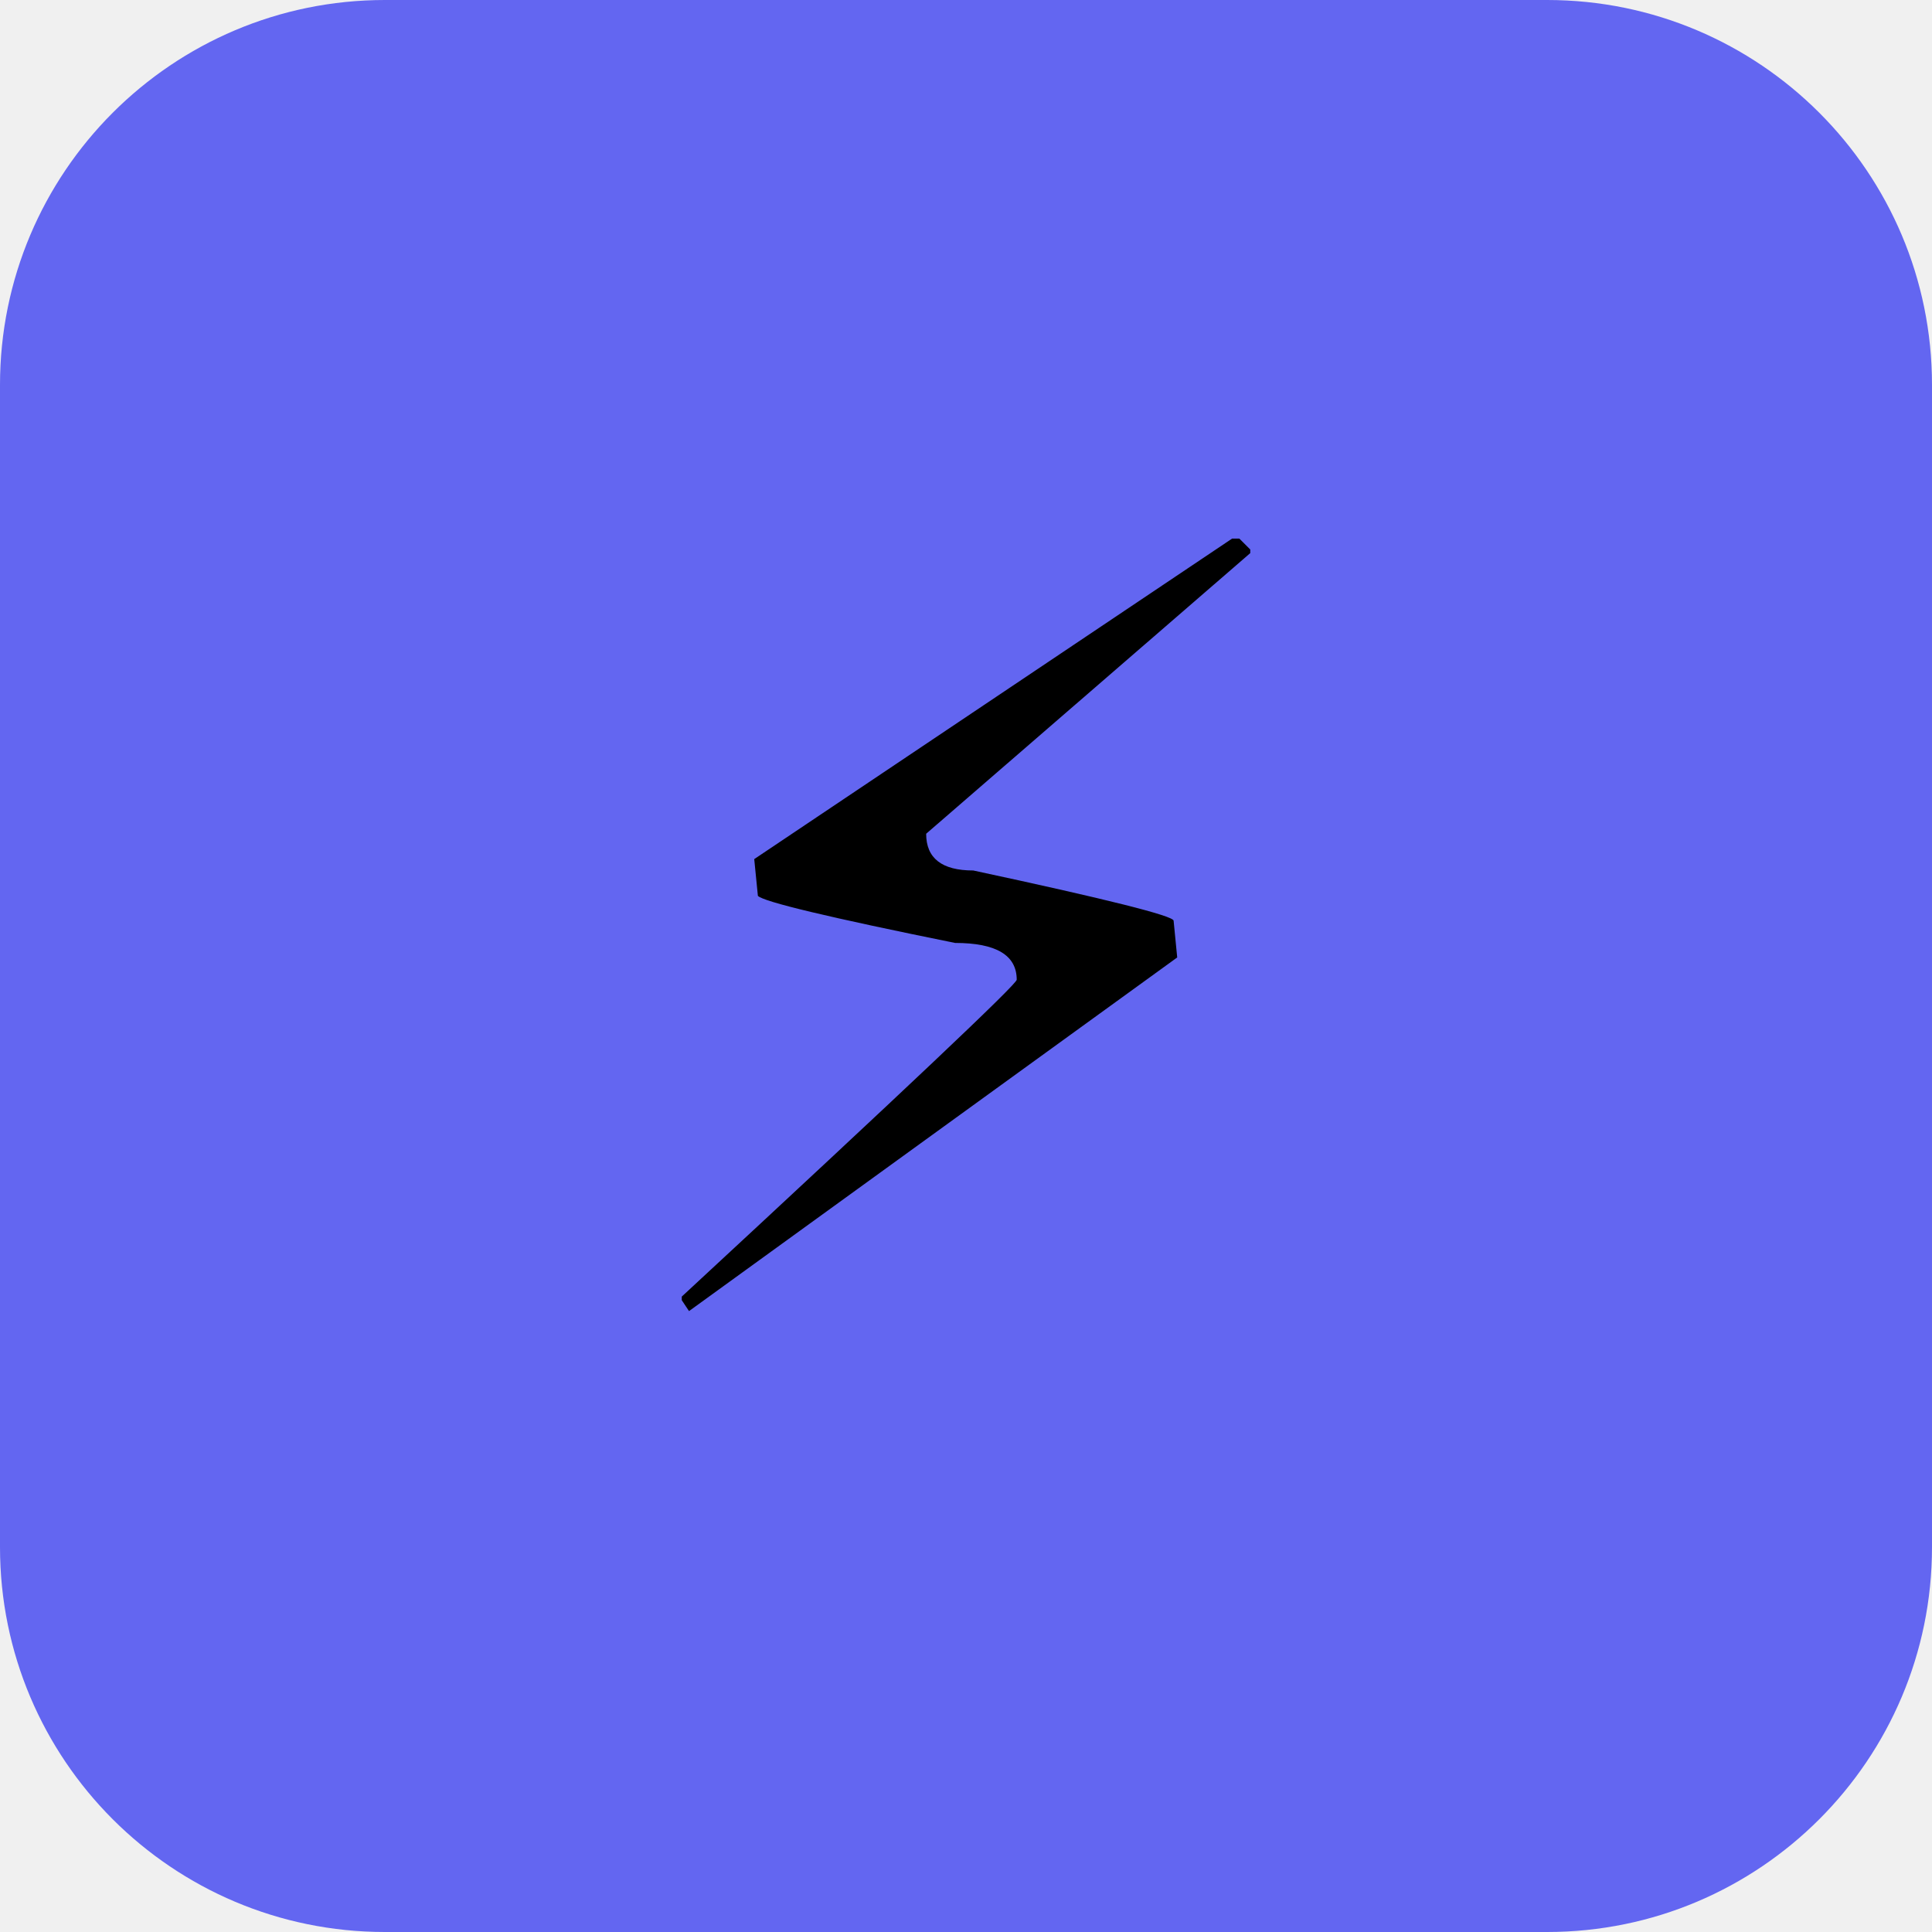
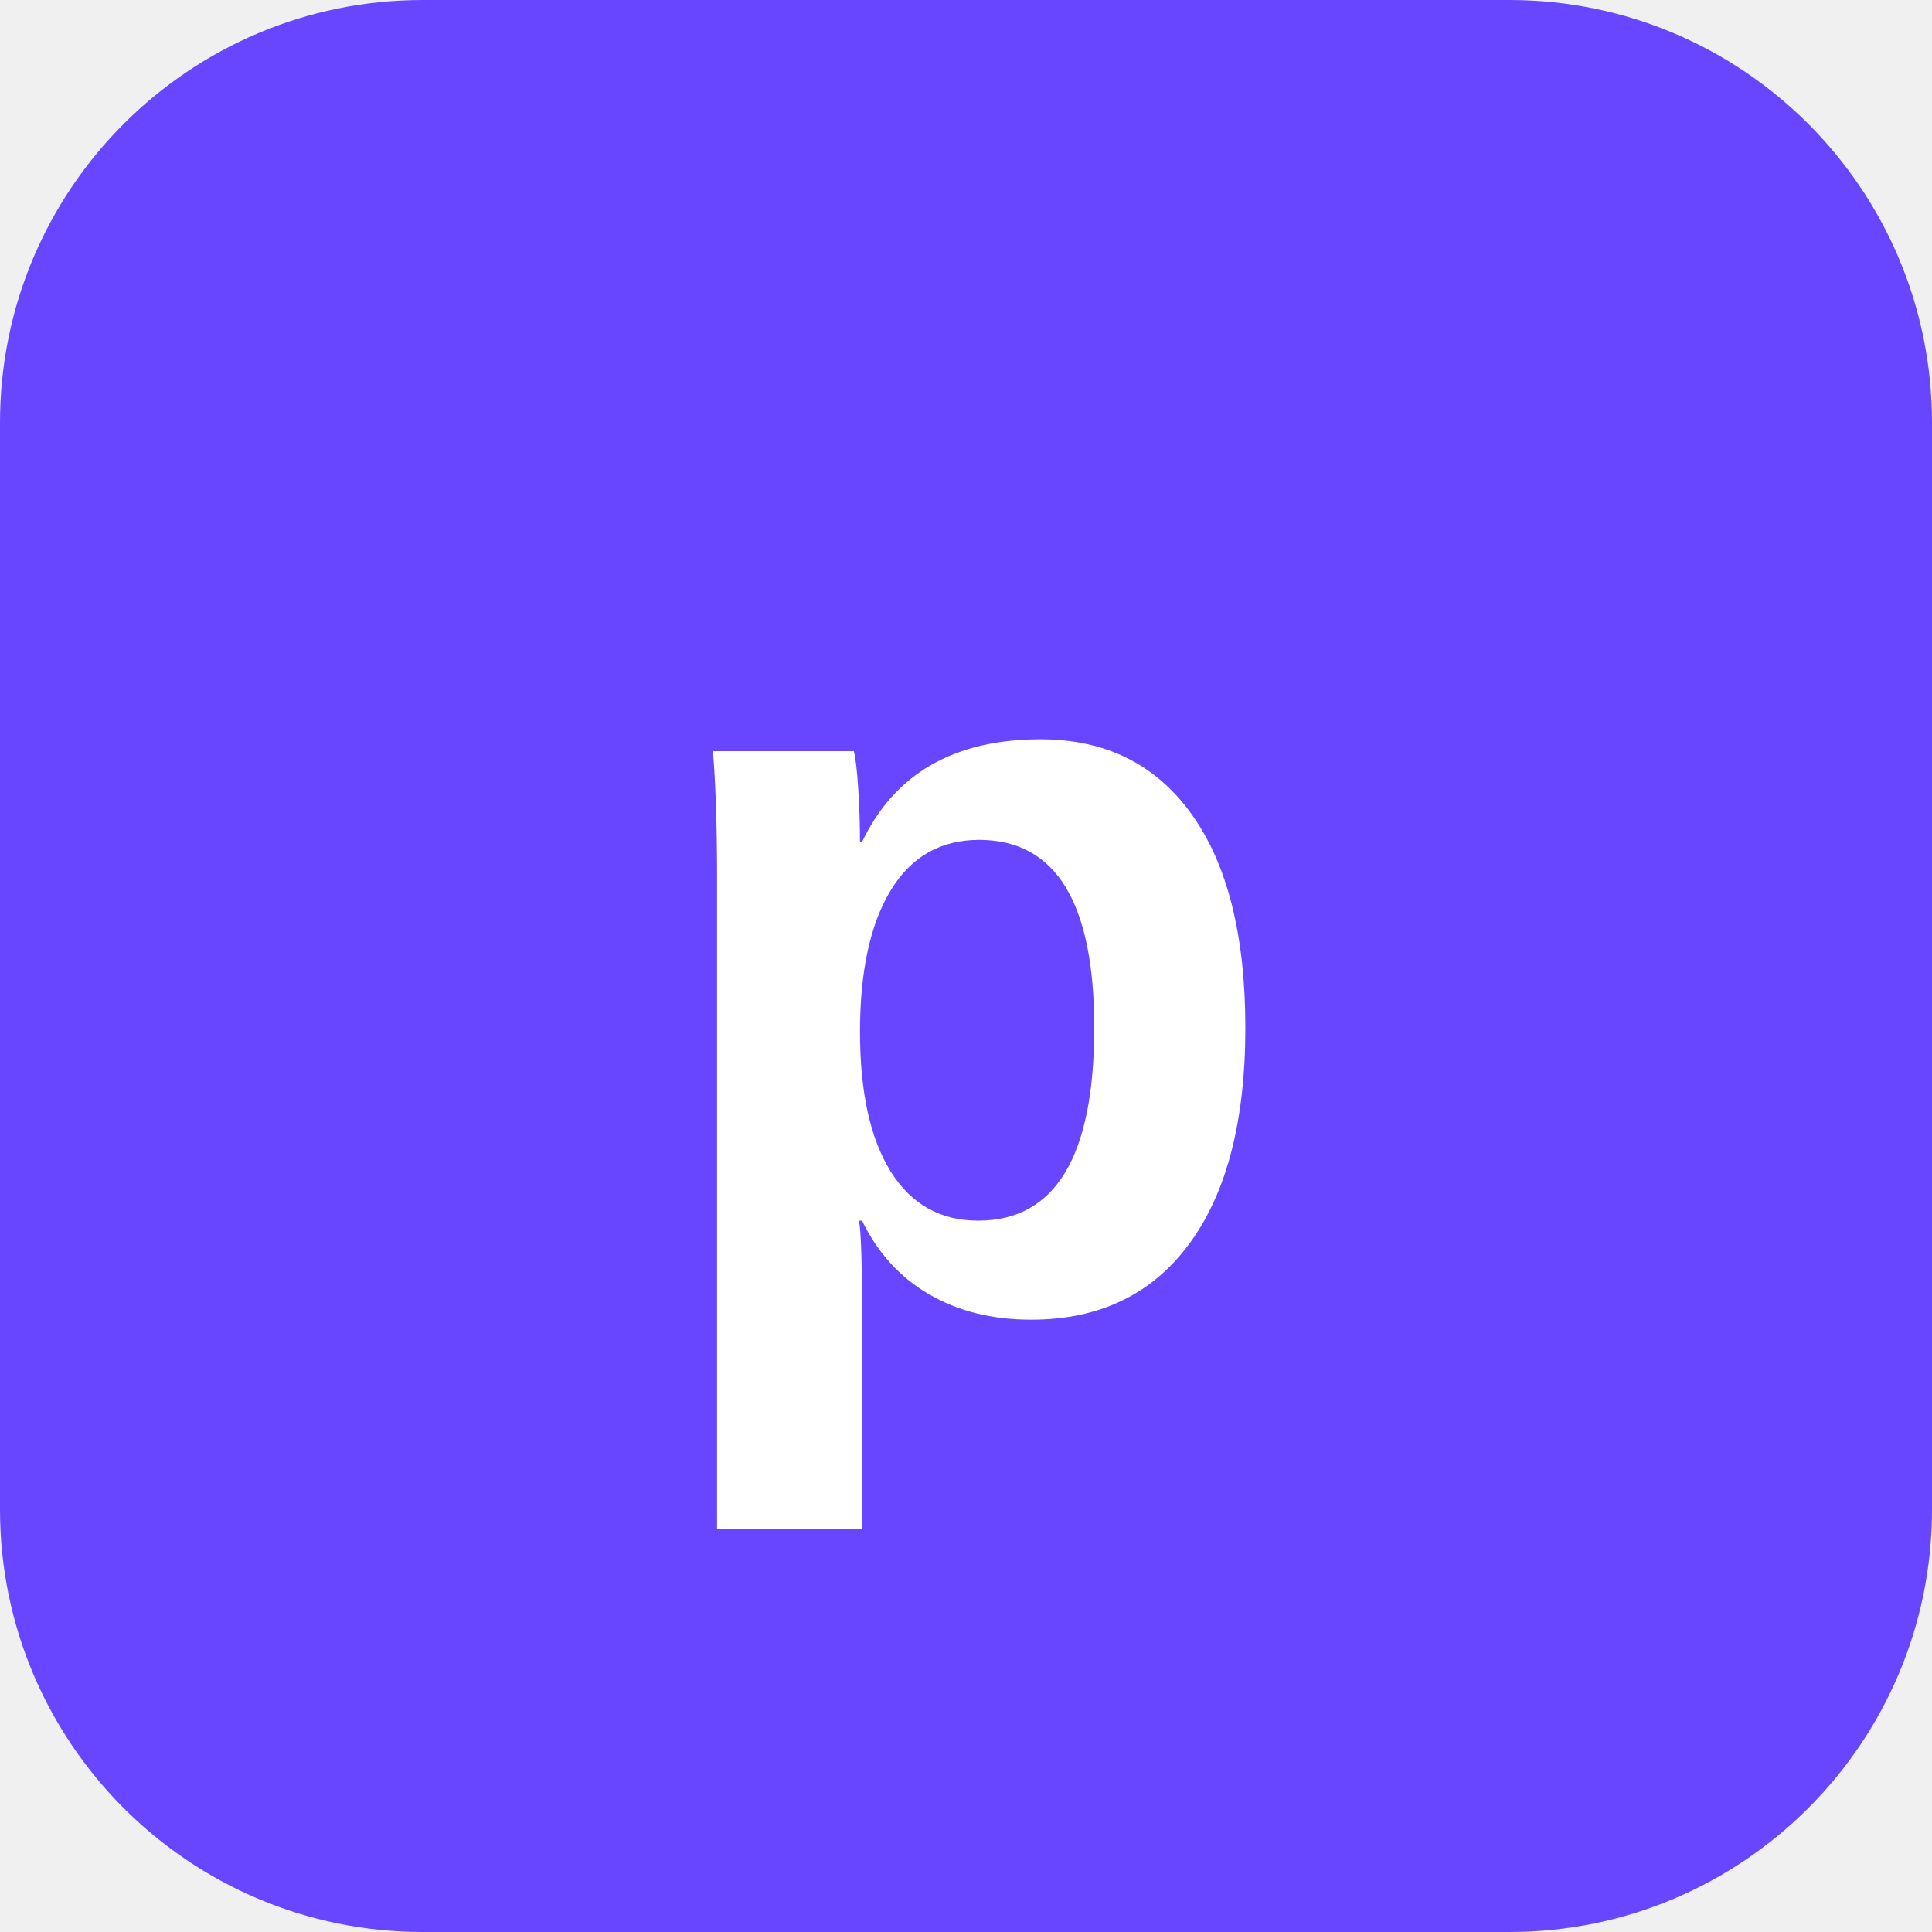
<svg xmlns="http://www.w3.org/2000/svg" viewBox="0 0 512 512">
-   <rect width="512" height="512" rx="102" fill="#6366f1" />
-   <text x="256" y="348" font-size="281" text-anchor="middle">⚡</text>
+   <rect width="512" height="512" rx="112" fill="#6846FF" />
+   <text x="256" y="347" fill="white" font-family="Arial, sans-serif" font-size="280" font-weight="700" text-anchor="middle">p</text>
</svg>
